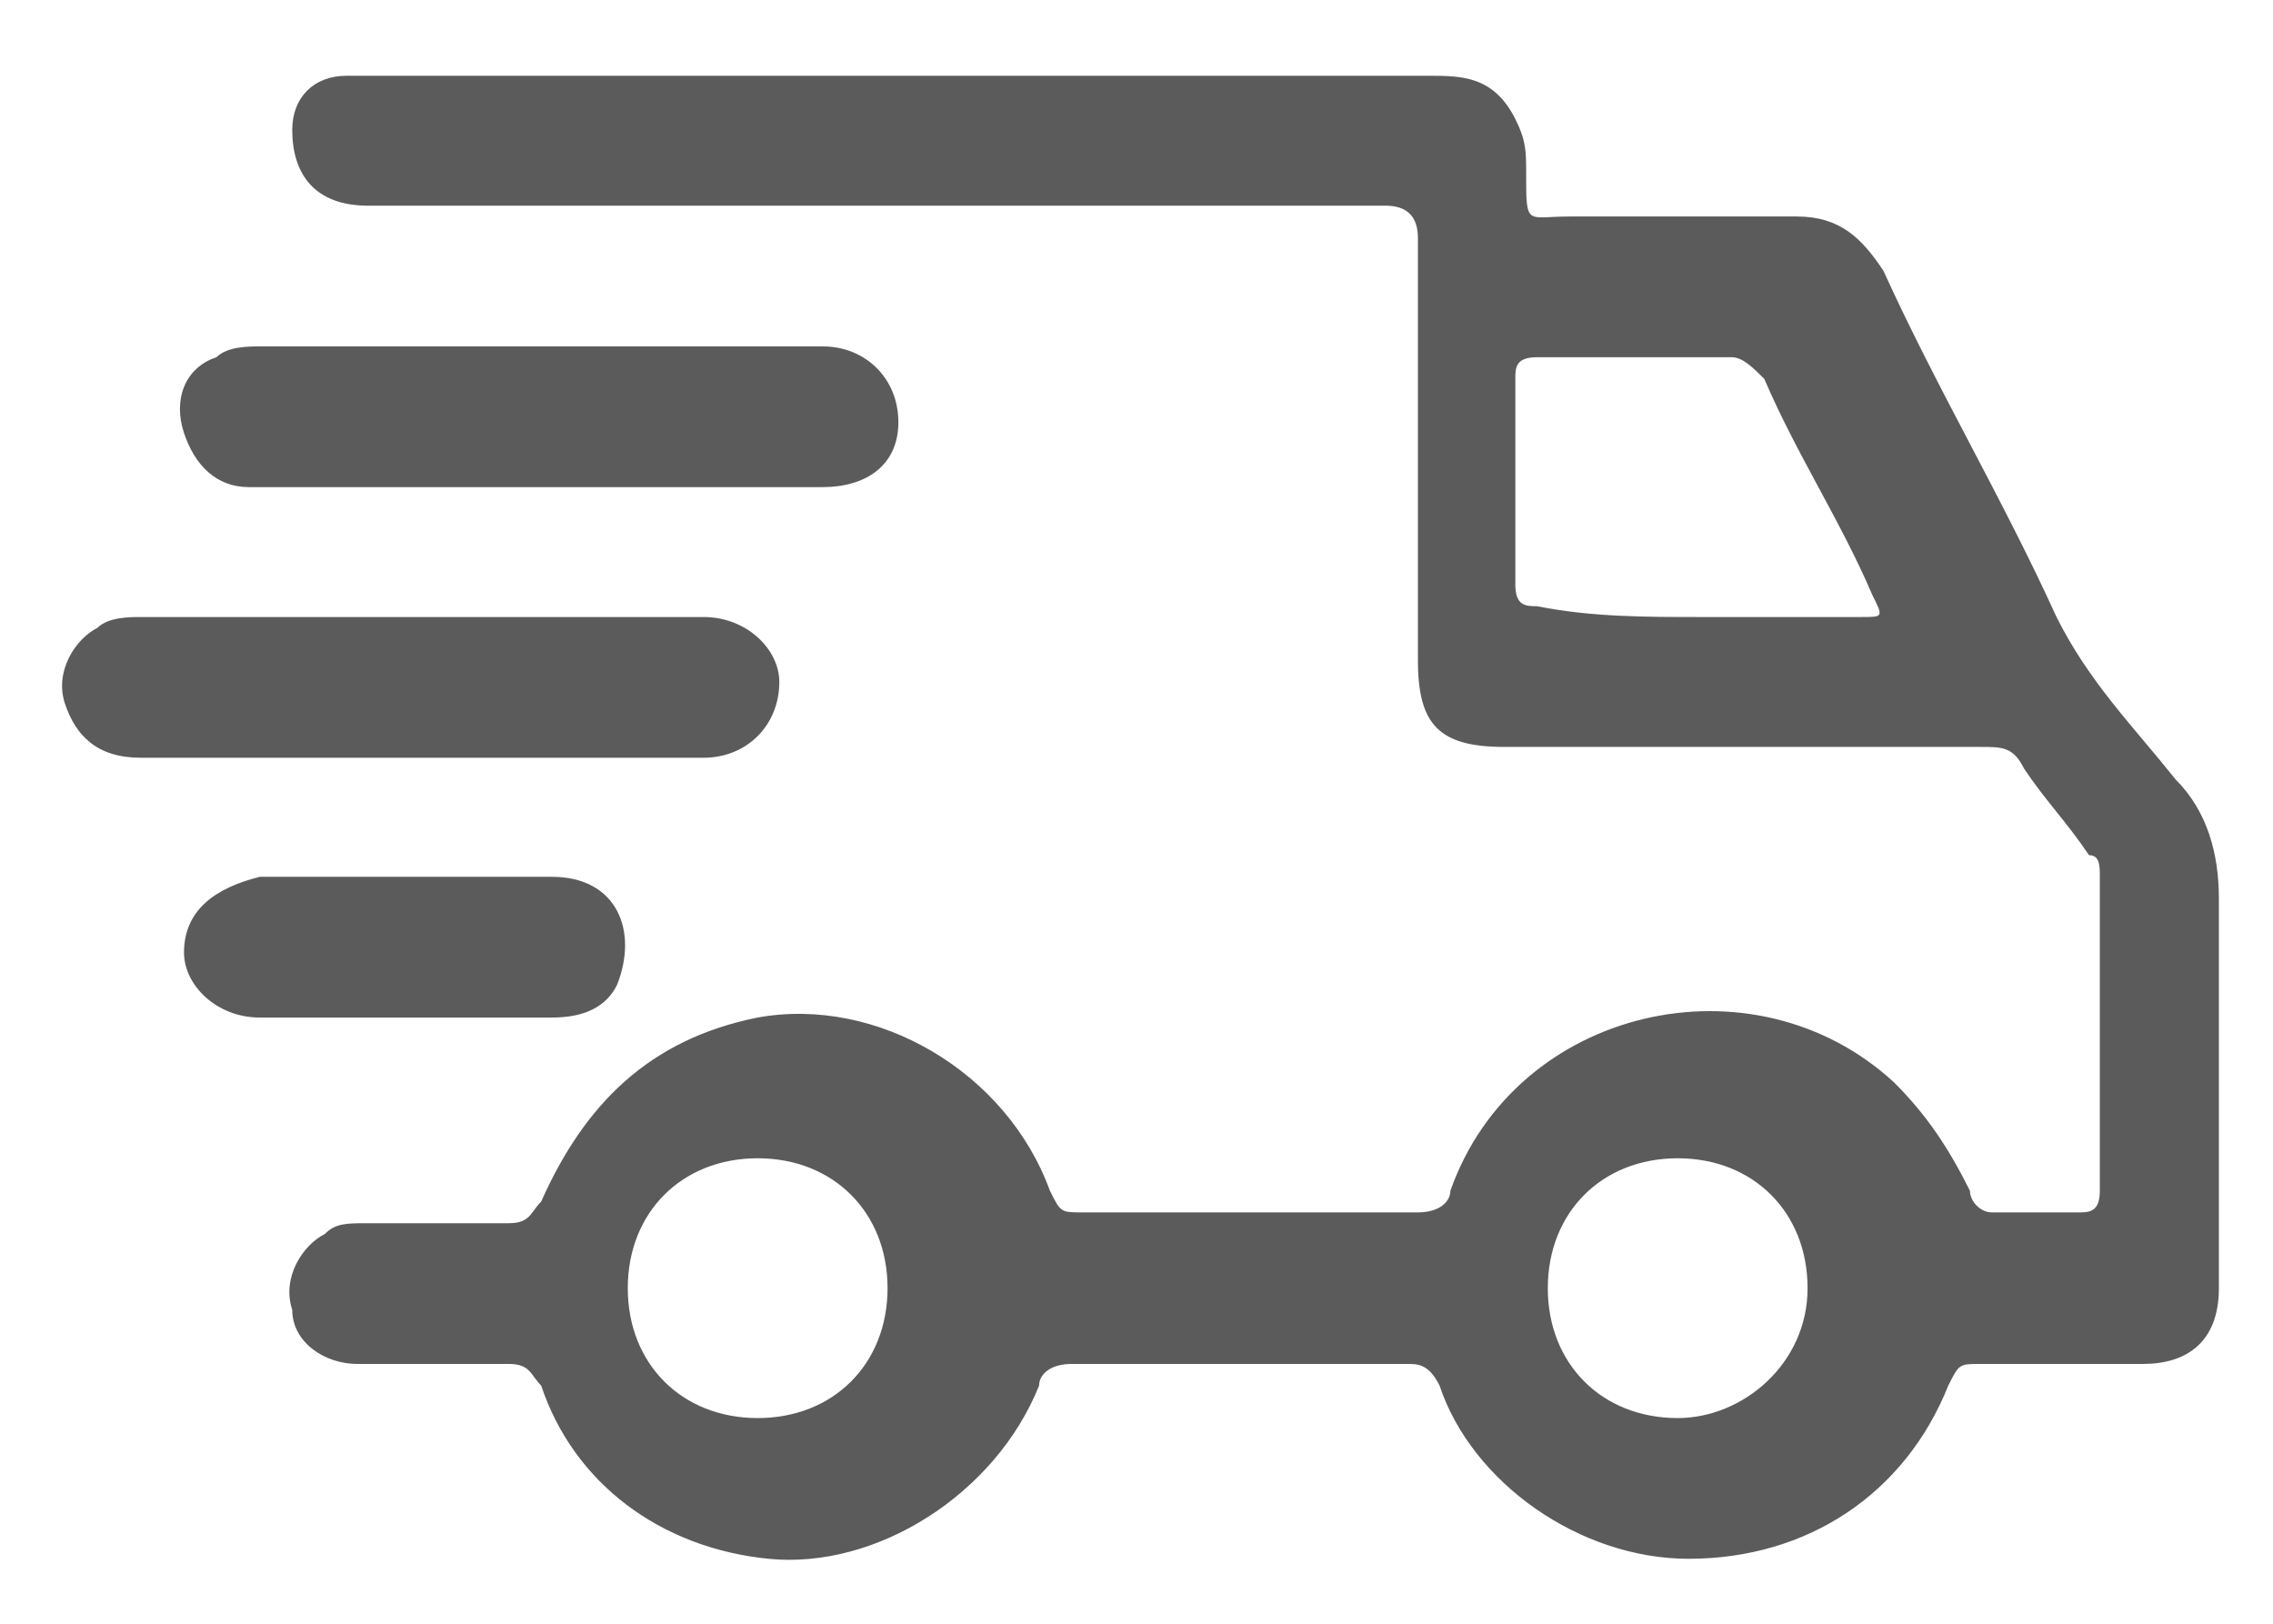
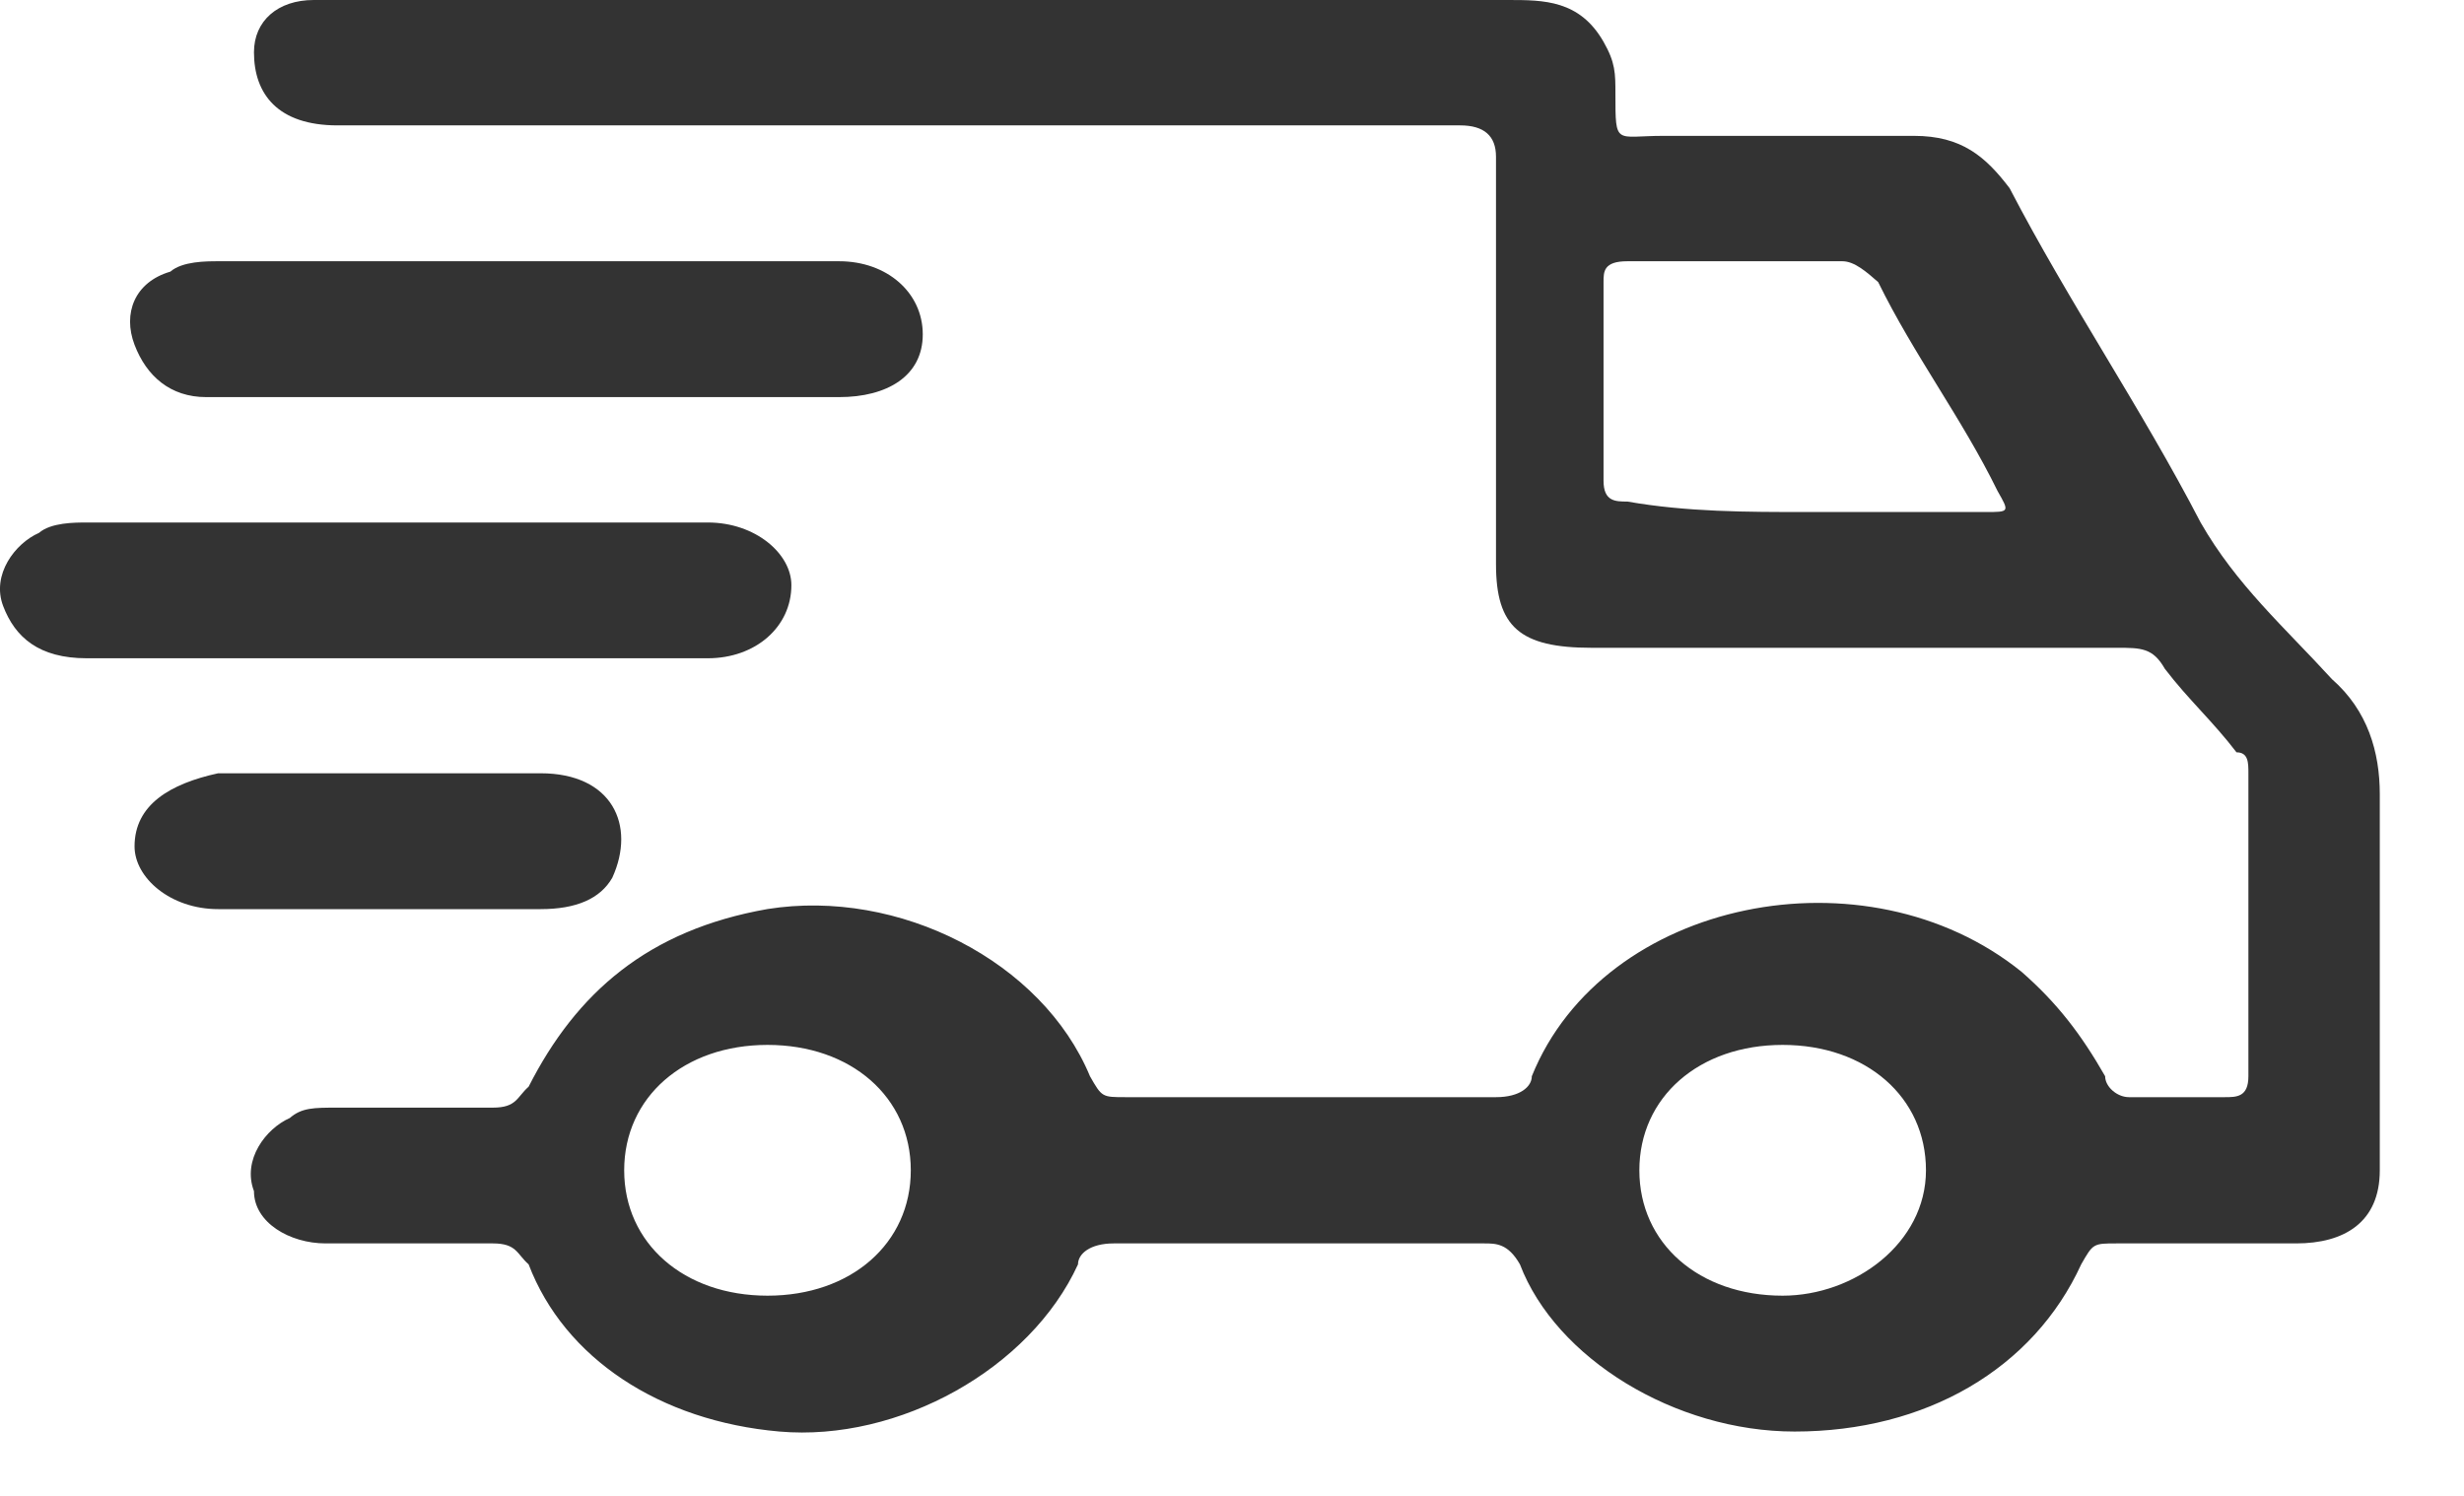
- <svg xmlns="http://www.w3.org/2000/svg" width="21" height="15" viewBox="0 0 21 15" fill="none">
-   <path d="M8.2 0.7C9.9 0.7 11.5 0.7 13.2 0.7C13.5 0.7 13.8 0.7 14 1.1C14.1 1.3 14.1 1.4 14.1 1.6C14.1 2.1 14.1 2 14.5 2C15.2 2 15.9 2 16.6 2C17 2 17.2 2.2 17.4 2.5C17.9 3.6 18.5 4.6 19 5.7C19.3 6.3 19.7 6.7 20.1 7.2C20.4 7.5 20.5 7.9 20.5 8.3C20.5 9.5 20.5 10.7 20.5 11.9C20.5 12.4 20.2 12.6 19.8 12.6C19.3 12.6 18.8 12.6 18.3 12.6C18.1 12.6 18.1 12.6 18 12.8C17.6 13.8 16.7 14.4 15.6 14.4C14.6 14.4 13.6 13.7 13.3 12.8C13.2 12.6 13.1 12.6 13 12.6C12 12.6 10.9 12.6 9.9 12.6C9.7 12.6 9.6 12.7 9.6 12.8C9.2 13.8 8.1 14.5 7.1 14.4C6.1 14.3 5.3 13.7 5 12.8C4.9 12.7 4.9 12.6 4.7 12.6C4.2 12.6 3.8 12.6 3.3 12.6C3 12.6 2.7 12.4 2.7 12.1C2.6 11.8 2.8 11.5 3 11.4C3.1 11.3 3.2 11.3 3.4 11.3C3.8 11.3 4.3 11.3 4.7 11.3C4.9 11.3 4.9 11.2 5 11.1C5.4 10.2 6 9.6 7 9.4C8.1 9.2 9.3 9.9 9.7 11C9.8 11.2 9.8 11.2 10 11.2C11 11.2 12.1 11.2 13.1 11.2C13.3 11.2 13.4 11.1 13.4 11C14 9.3 16.2 8.8 17.5 10C17.8 10.3 18 10.6 18.2 11C18.2 11.1 18.3 11.2 18.4 11.2C18.7 11.2 18.9 11.2 19.2 11.2C19.3 11.2 19.4 11.2 19.4 11C19.4 10 19.4 9 19.4 8.1C19.4 8 19.4 7.9 19.3 7.9C19.1 7.6 18.9 7.4 18.7 7.1C18.6 6.9 18.5 6.9 18.3 6.9C16.8 6.9 15.4 6.9 13.9 6.9C13.3 6.9 13.1 6.7 13.1 6.1C13.1 4.8 13.1 3.5 13.1 2.2C13.1 2 13 1.9 12.8 1.9C9.7 1.9 6.5 1.9 3.4 1.9C2.9 1.9 2.7 1.6 2.7 1.2C2.7 0.9 2.9 0.7 3.2 0.7C3.3 0.7 3.5 0.7 3.6 0.7C4.9 0.7 6.5 0.7 8.2 0.7ZM15.7 5.7C16.2 5.7 16.7 5.7 17.2 5.7C17.4 5.7 17.4 5.7 17.3 5.5C17 4.8 16.6 4.2 16.3 3.5C16.2 3.4 16.1 3.3 16 3.3C15.4 3.3 14.8 3.3 14.2 3.3C14 3.3 14 3.4 14 3.5C14 4.1 14 4.8 14 5.4C14 5.6 14.1 5.6 14.2 5.6C14.7 5.7 15.2 5.7 15.7 5.7ZM16.7 11.9C16.7 11.2 16.2 10.7 15.5 10.7C14.8 10.7 14.3 11.2 14.3 11.9C14.3 12.6 14.8 13.1 15.5 13.1C16.1 13.1 16.7 12.6 16.7 11.9ZM5.8 11.9C5.8 12.6 6.3 13.1 7 13.1C7.7 13.1 8.2 12.6 8.2 11.9C8.2 11.2 7.7 10.7 7 10.7C6.3 10.7 5.8 11.2 5.8 11.9Z" fill="#5B5B5B" />
-   <path d="M3.9 5.7C4.8 5.7 5.6 5.7 6.5 5.7C6.9 5.7 7.2 6 7.2 6.3C7.2 6.7 6.9 7 6.5 7C4.8 7 3.1 7 1.3 7C0.9 7 0.7 6.8 0.6 6.5C0.5 6.2 0.7 5.9 0.9 5.8C1 5.7 1.2 5.7 1.3 5.7C2.2 5.7 3 5.7 3.9 5.7Z" fill="#5B5B5B" />
-   <path d="M4.9 4.5C4 4.5 3.1 4.5 2.3 4.5C2 4.5 1.8 4.3 1.7 4C1.6 3.7 1.7 3.4 2 3.3C2.1 3.2 2.3 3.2 2.4 3.2C4.1 3.2 5.9 3.2 7.6 3.2C8 3.2 8.3 3.5 8.3 3.9C8.3 4.3 8 4.5 7.6 4.5C6.6 4.5 5.7 4.5 4.9 4.5Z" fill="#5B5B5B" />
-   <path d="M3.7 9.4C3.3 9.4 2.8 9.4 2.4 9.4C2 9.4 1.7 9.1 1.7 8.8C1.7 8.4 2 8.2 2.4 8.1C3 8.1 3.6 8.1 4.2 8.1C4.5 8.1 4.8 8.1 5.1 8.1C5.7 8.1 5.9 8.6 5.7 9.1C5.6 9.3 5.4 9.4 5.1 9.4C4.6 9.4 4.1 9.4 3.7 9.4Z" fill="#5B5B5B" />
+ <svg xmlns="http://www.w3.org/2000/svg" width="28" height="17" viewBox="0 0 28 17" fill="none">
+   <path d="M10.35 0C12.657 0 14.829 0 17.136 0C17.543 0 17.95 -2.72505e-06 18.222 0.475C18.357 0.712 18.357 0.831 18.357 1.069C18.357 1.663 18.357 1.544 18.9 1.544C19.85 1.544 20.8 1.544 21.75 1.544C22.293 1.544 22.564 1.781 22.836 2.138C23.515 3.444 24.329 4.631 25.007 5.938C25.415 6.65 25.957 7.125 26.5 7.719C26.907 8.075 27.043 8.55 27.043 9.025C27.043 10.45 27.043 11.875 27.043 13.3C27.043 13.894 26.636 14.131 26.093 14.131C25.415 14.131 24.736 14.131 24.057 14.131C23.786 14.131 23.786 14.131 23.65 14.369C23.107 15.556 21.886 16.269 20.393 16.269C19.036 16.269 17.679 15.438 17.272 14.369C17.136 14.131 17 14.131 16.864 14.131C15.507 14.131 14.014 14.131 12.657 14.131C12.386 14.131 12.25 14.25 12.25 14.369C11.707 15.556 10.214 16.387 8.857 16.269C7.5 16.15 6.415 15.438 6.007 14.369C5.872 14.25 5.872 14.131 5.6 14.131C4.922 14.131 4.379 14.131 3.7 14.131C3.293 14.131 2.886 13.894 2.886 13.537C2.75 13.181 3.022 12.825 3.293 12.706C3.429 12.588 3.565 12.588 3.836 12.588C4.379 12.588 5.057 12.588 5.6 12.588C5.872 12.588 5.872 12.469 6.007 12.35C6.55 11.281 7.365 10.569 8.722 10.331C10.214 10.094 11.843 10.925 12.386 12.231C12.522 12.469 12.522 12.469 12.793 12.469C14.15 12.469 15.643 12.469 17 12.469C17.272 12.469 17.407 12.35 17.407 12.231C18.222 10.213 21.207 9.619 22.972 11.044C23.379 11.4 23.65 11.756 23.922 12.231C23.922 12.35 24.057 12.469 24.193 12.469C24.6 12.469 24.872 12.469 25.279 12.469C25.415 12.469 25.55 12.469 25.55 12.231C25.55 11.044 25.55 9.856 25.55 8.787C25.55 8.669 25.55 8.55 25.415 8.55C25.143 8.194 24.872 7.956 24.6 7.6C24.465 7.362 24.329 7.362 24.057 7.362C22.022 7.362 20.122 7.362 18.086 7.362C17.272 7.362 17 7.125 17 6.412C17 4.869 17 3.325 17 1.781C17 1.544 16.864 1.425 16.593 1.425C12.386 1.425 8.043 1.425 3.836 1.425C3.157 1.425 2.886 1.069 2.886 0.594C2.886 0.237 3.157 0 3.565 0C3.7 0 3.972 0 4.107 0C5.872 0 8.043 0 10.35 0ZM20.529 5.819C21.207 5.819 21.886 5.819 22.564 5.819C22.836 5.819 22.836 5.819 22.7 5.581C22.293 4.75 21.75 4.037 21.343 3.206C21.207 3.087 21.072 2.969 20.936 2.969C20.122 2.969 19.307 2.969 18.493 2.969C18.222 2.969 18.222 3.087 18.222 3.206C18.222 3.919 18.222 4.75 18.222 5.463C18.222 5.7 18.357 5.7 18.493 5.7C19.172 5.819 19.85 5.819 20.529 5.819ZM21.886 13.3C21.886 12.469 21.207 11.875 20.257 11.875C19.307 11.875 18.629 12.469 18.629 13.3C18.629 14.131 19.307 14.725 20.257 14.725C21.072 14.725 21.886 14.131 21.886 13.3ZM7.093 13.3C7.093 14.131 7.772 14.725 8.722 14.725C9.672 14.725 10.35 14.131 10.35 13.3C10.35 12.469 9.672 11.875 8.722 11.875C7.772 11.875 7.093 12.469 7.093 13.3Z" fill="#333333" />
+   <path d="M4.515 5.938C5.736 5.938 6.822 5.938 8.043 5.938C8.586 5.938 8.993 6.294 8.993 6.65C8.993 7.125 8.586 7.481 8.043 7.481C5.736 7.481 3.429 7.481 0.986 7.481C0.443 7.481 0.172 7.244 0.036 6.888C-0.1 6.531 0.172 6.175 0.443 6.056C0.579 5.938 0.85 5.938 0.986 5.938C2.208 5.938 3.293 5.938 4.515 5.938Z" fill="#333333" />
+   <path d="M5.872 4.513C4.65 4.513 3.429 4.513 2.343 4.513C1.936 4.513 1.665 4.275 1.529 3.919C1.393 3.562 1.529 3.206 1.936 3.087C2.072 2.969 2.343 2.969 2.479 2.969C4.786 2.969 7.229 2.969 9.536 2.969C10.079 2.969 10.486 3.325 10.486 3.8C10.486 4.275 10.079 4.513 9.536 4.513C8.179 4.513 6.957 4.513 5.872 4.513Z" fill="#333333" />
+   <path d="M4.243 10.332C3.7 10.332 3.022 10.332 2.479 10.332C1.936 10.332 1.529 9.975 1.529 9.619C1.529 9.144 1.936 8.906 2.479 8.788C3.293 8.788 4.108 8.788 4.922 8.788C5.329 8.788 5.736 8.788 6.143 8.788C6.958 8.788 7.229 9.381 6.958 9.975C6.822 10.213 6.55 10.332 6.143 10.332C5.465 10.332 4.786 10.332 4.243 10.332Z" fill="#333333" />
</svg>
